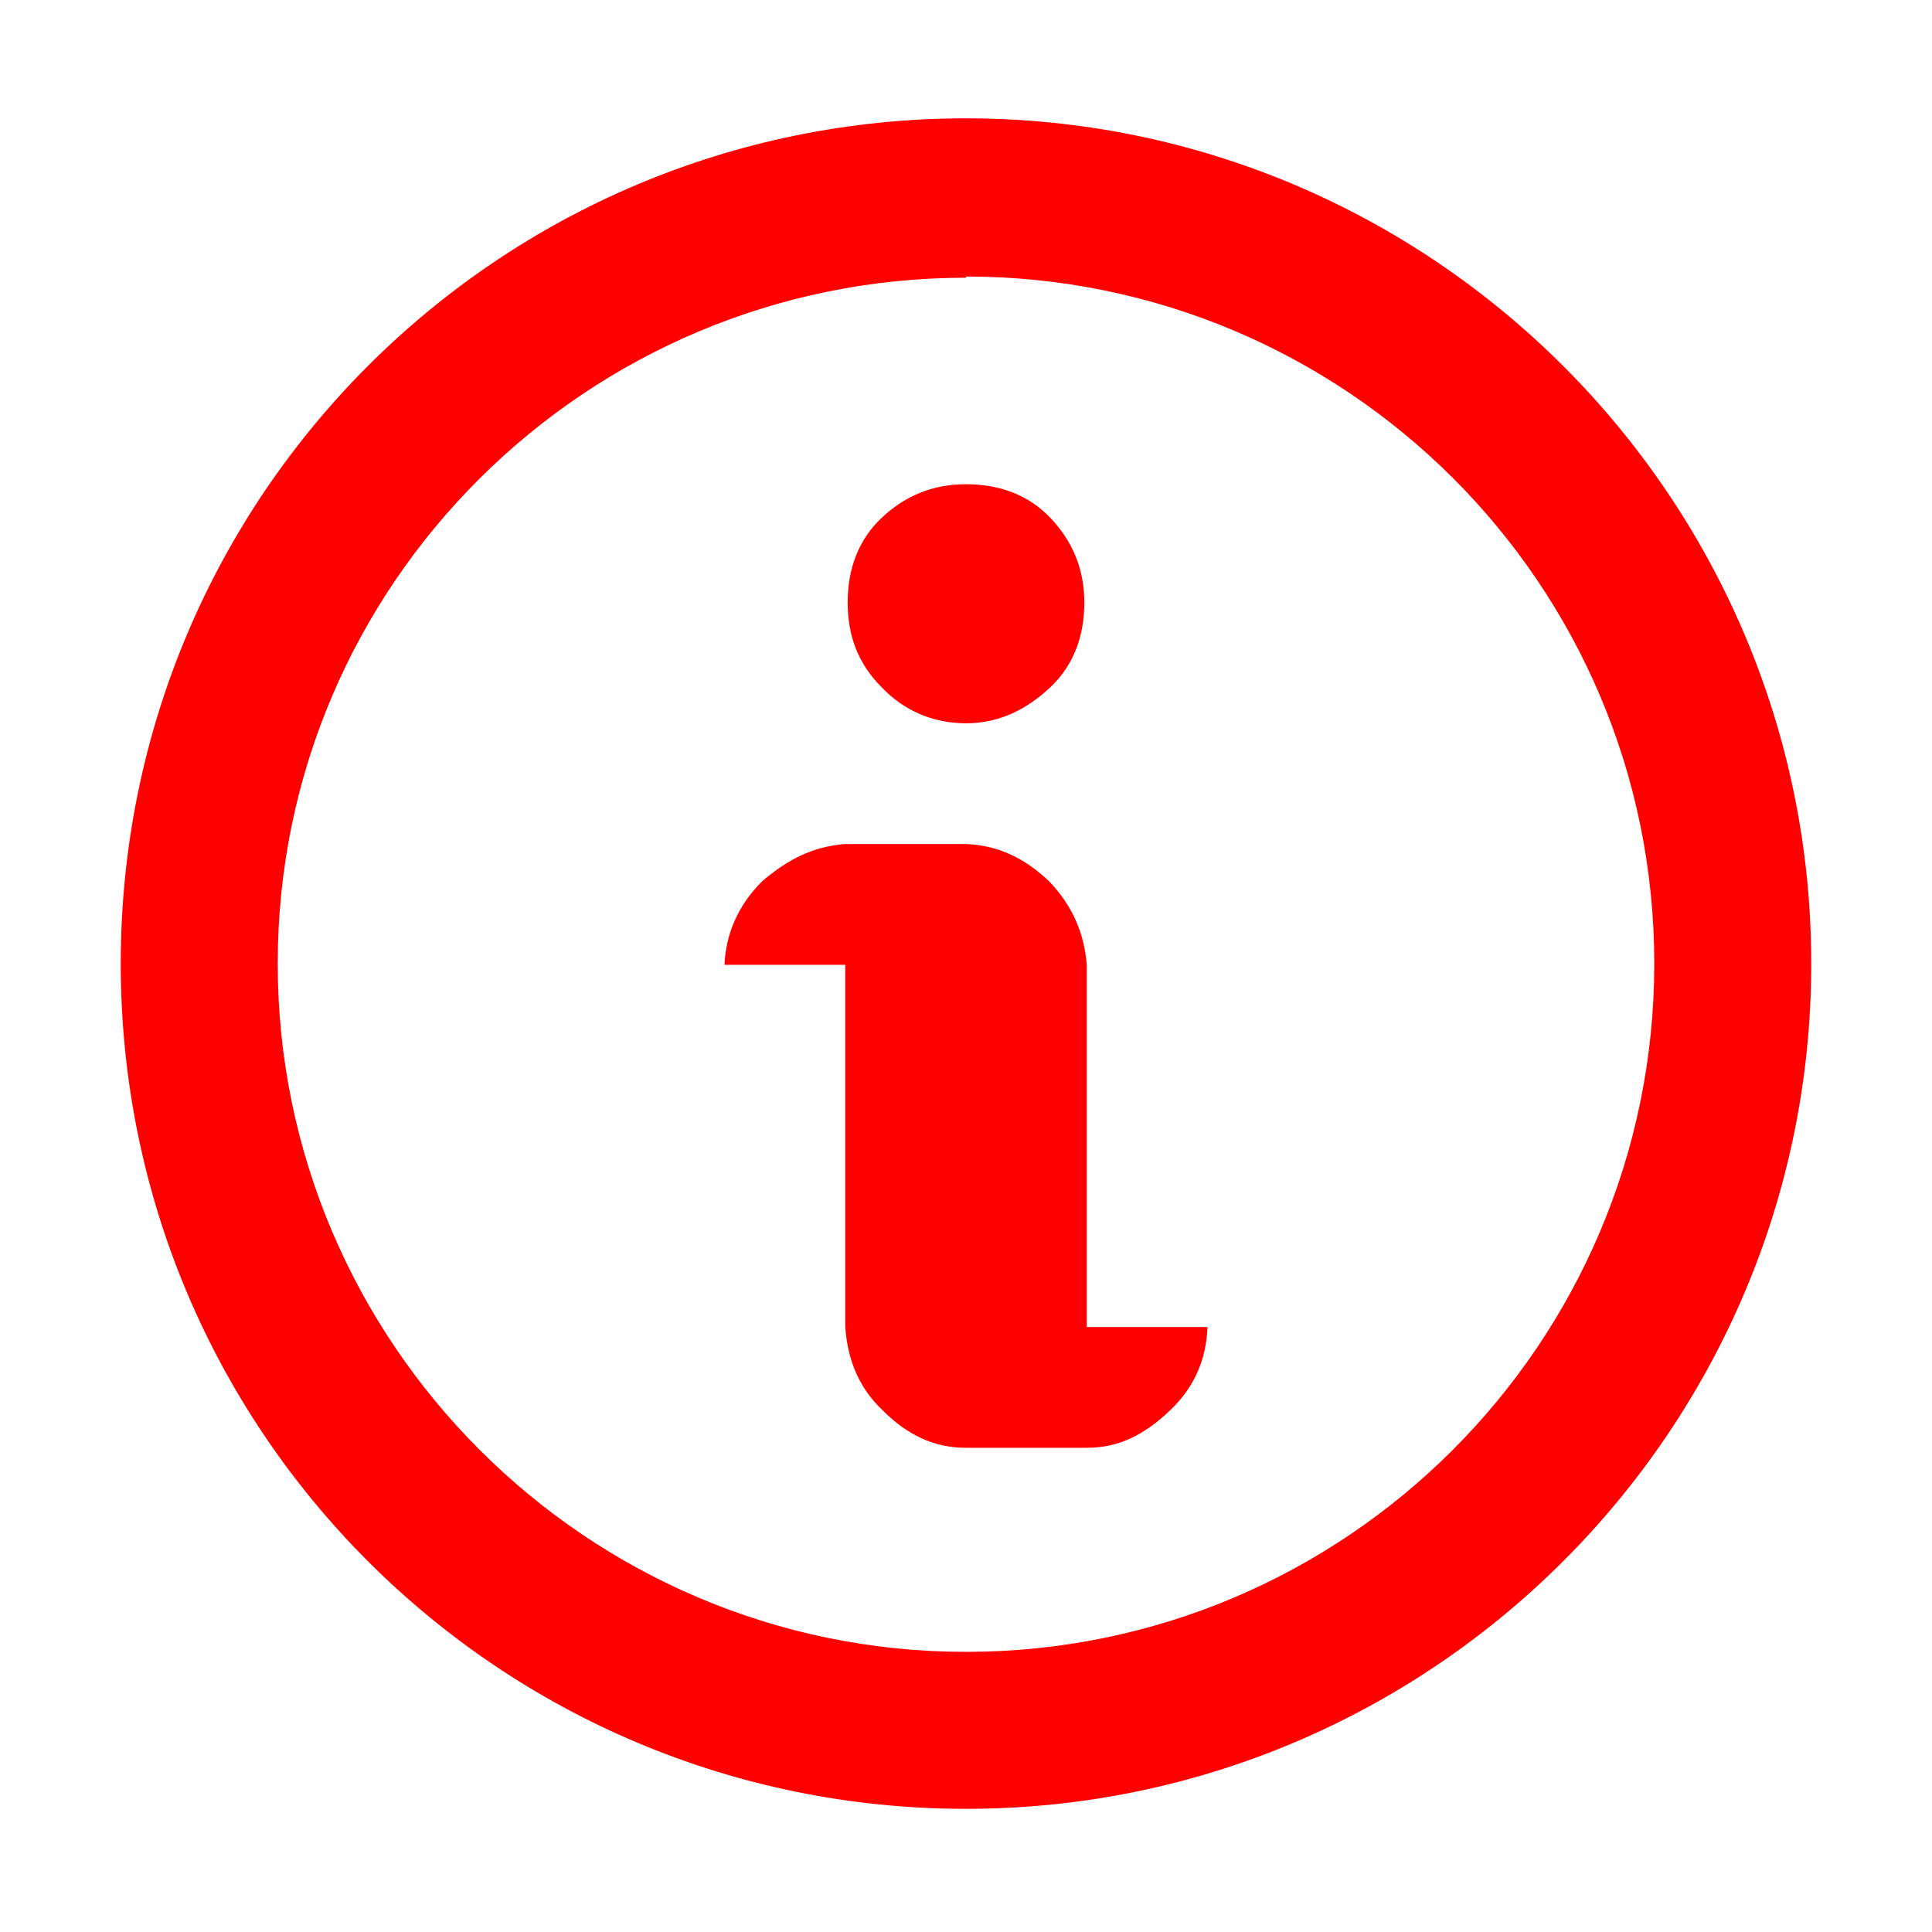
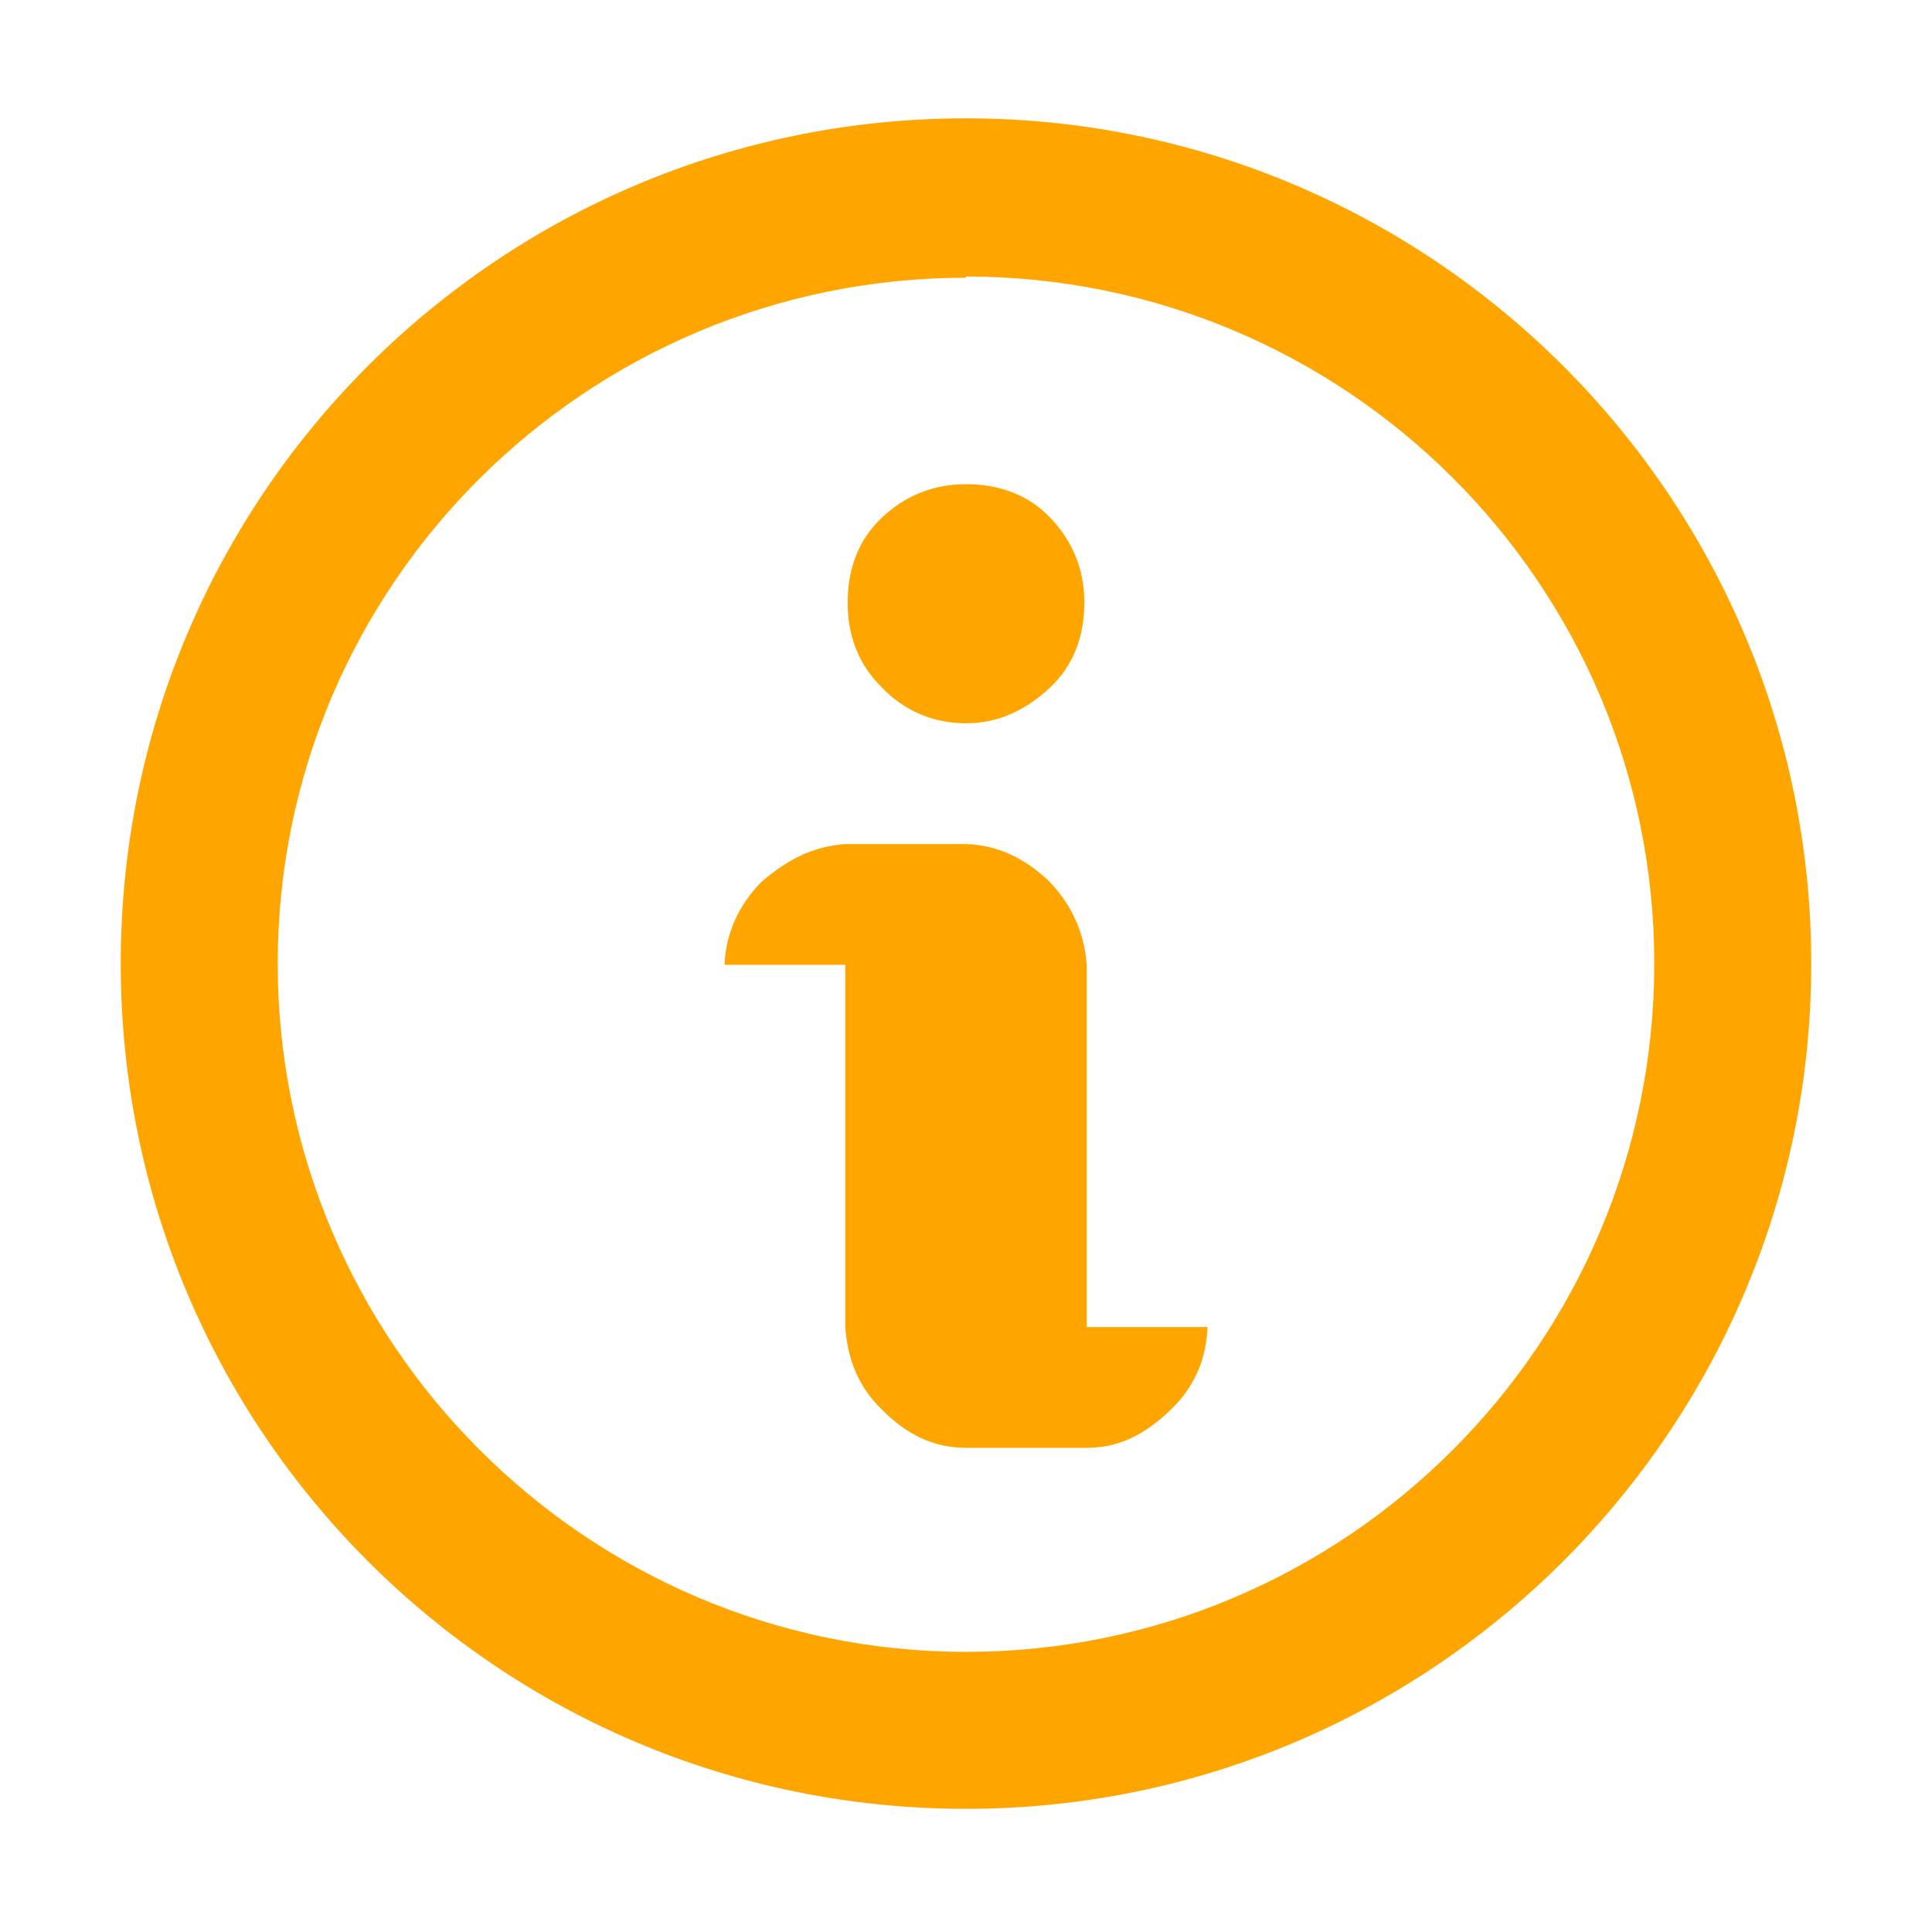
<svg xmlns="http://www.w3.org/2000/svg" width="20px" height="20px" viewBox="0 0 14 16" version="1.1">
  <defs />
  <g id="Octicons" stroke="none" stroke-width="1" fill="none" fill-rule="evenodd">
    <g id="info" fill="#000000">
-       <path style="fill: red;" d="M6.3,5.69 C6.11,5.5 6.02,5.27 6.02,4.99 C6.02,4.71 6.11,4.47 6.3,4.29 C6.49,4.11 6.72,4.01 7,4.01 C7.28,4.01 7.52,4.1 7.7,4.29 C7.88,4.48 7.98,4.71 7.98,4.99 C7.98,5.27 7.89,5.51 7.7,5.69 C7.51,5.87 7.28,5.99 7,5.99 C6.72,5.99 6.48,5.88 6.3,5.69 L6.3,5.69 Z M8,7.99 C7.98,7.74 7.89,7.51 7.69,7.3 C7.49,7.11 7.27,7 7,6.99 L6,6.99 C5.73,7.01 5.52,7.12 5.31,7.3 C5.11,7.5 5.01,7.74 5,7.99 L6,7.99 L6,10.99 C6.02,11.26 6.11,11.49 6.31,11.68 C6.51,11.88 6.73,11.99 7,11.99 L8,11.99 C8.27,11.99 8.48,11.88 8.69,11.68 C8.89,11.49 8.99,11.26 9,10.99 L8,10.99 L8,7.98 L8,7.99 Z M7,2.3 C3.86,2.3 1.3,4.84 1.3,7.98 C1.3,11.12 3.86,13.68 7,13.68 C10.14,13.68 12.7,11.13 12.7,7.98 C12.7,4.83 10.14,2.29 7,2.29 L7,2.3 Z M7,0.98 C10.86,0.98 14,4.12 14,7.98 C14,11.84 10.86,14.98 7,14.98 C3.14,14.98 0,11.86 0,7.98 C0,4.1 3.14,0.98 7,0.98 L7,0.98 Z" id="Shape" />
+       <path style="fill: orange;" d="M6.3,5.69 C6.11,5.5 6.02,5.27 6.02,4.99 C6.02,4.71 6.11,4.47 6.3,4.29 C6.49,4.11 6.72,4.01 7,4.01 C7.28,4.01 7.52,4.1 7.7,4.29 C7.88,4.48 7.98,4.71 7.98,4.99 C7.98,5.27 7.89,5.51 7.7,5.69 C7.51,5.87 7.28,5.99 7,5.99 C6.72,5.99 6.48,5.88 6.3,5.69 L6.3,5.69 Z M8,7.99 C7.98,7.74 7.89,7.51 7.69,7.3 C7.49,7.11 7.27,7 7,6.99 L6,6.99 C5.73,7.01 5.52,7.12 5.31,7.3 C5.11,7.5 5.01,7.74 5,7.99 L6,7.99 L6,10.99 C6.02,11.26 6.11,11.49 6.31,11.68 C6.51,11.88 6.73,11.99 7,11.99 L8,11.99 C8.27,11.99 8.48,11.88 8.69,11.68 C8.89,11.49 8.99,11.26 9,10.99 L8,10.99 L8,7.98 L8,7.99 Z M7,2.3 C3.86,2.3 1.3,4.84 1.3,7.98 C1.3,11.12 3.86,13.68 7,13.68 C10.14,13.68 12.7,11.13 12.7,7.98 C12.7,4.83 10.14,2.29 7,2.29 L7,2.3 Z M7,0.98 C10.86,0.98 14,4.12 14,7.98 C14,11.84 10.86,14.98 7,14.98 C3.14,14.98 0,11.86 0,7.98 C0,4.1 3.14,0.98 7,0.98 L7,0.98 Z" id="Shape" />
    </g>
  </g>
</svg>
